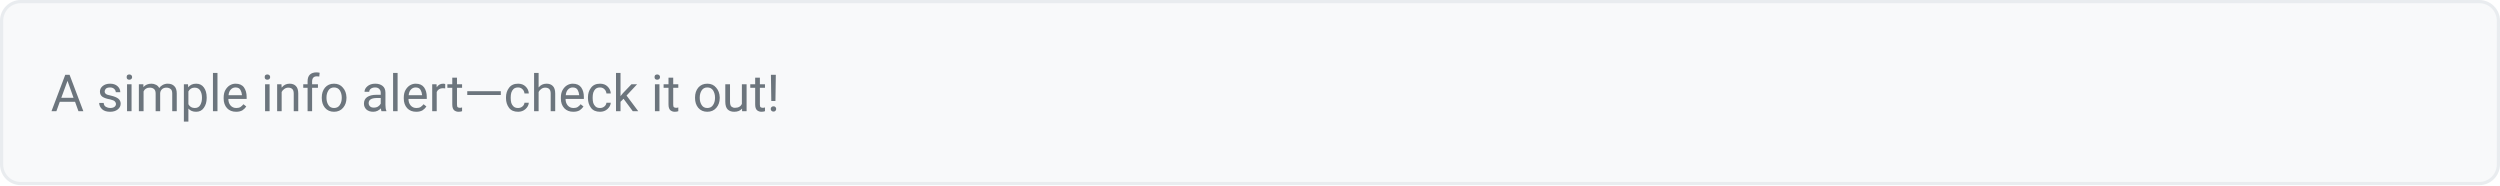
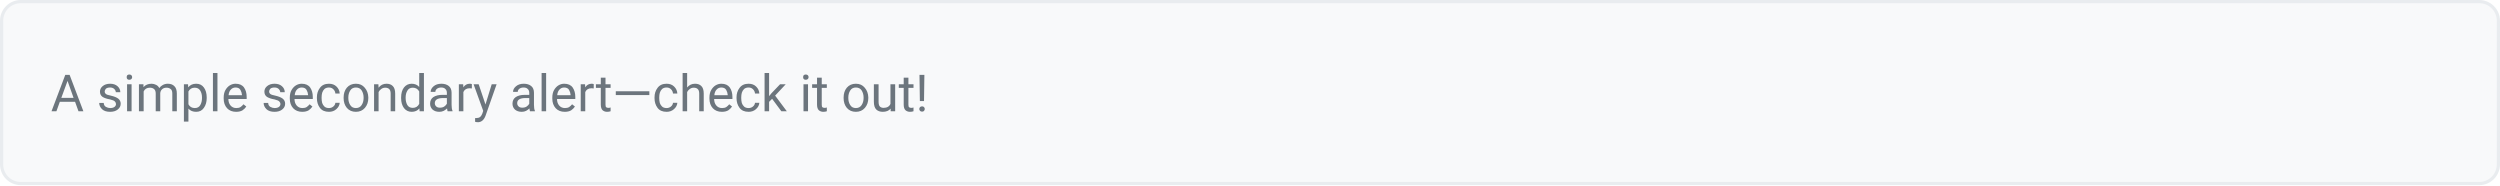
- <svg xmlns="http://www.w3.org/2000/svg" width="207.209mm" height="15.346mm" viewBox="0 0 207.209 15.346" version="1.1" id="svg6542" xml:space="preserve">
-   <defs id="defs6536" />
-   <g id="layer1" transform="translate(319.486,-58.97811)">
-     <rect ry="1.587" y="59.11" x="-319.354" height="15.081" width="206.945" id="rect4768" style="opacity:1;fill:#f8f9fa;fill-opacity:1;stroke:#e9ecef;stroke-width:0.265;stroke-linecap:butt;stroke-linejoin:miter;stroke-miterlimit:4;stroke-dasharray:none;stroke-dashoffset:0;stroke-opacity:1" rx="1.587" />
-     <text id="text4772" y="68.196" x="-315.28" style="font-style:normal;font-variant:normal;font-weight:normal;font-stretch:normal;font-size:4.233px;line-height:1.25;font-family:arial;-inkscape-font-specification:arial;letter-spacing:0px;word-spacing:0px;fill:#6c757d;fill-opacity:1;stroke:none;stroke-width:0.265" xml:space="preserve">
-       <tspan style="font-style:normal;font-variant:normal;font-weight:normal;font-stretch:normal;font-size:4.233px;font-family:Roboto;-inkscape-font-specification:Roboto;fill:#6c757d;fill-opacity:1;stroke-width:0.265" y="68.196" x="-315.28" id="tspan4770">A simple info alert—check it out!</tspan>
+ <svg xmlns="http://www.w3.org/2000/svg" width="783.153" height="58" viewBox="0 0 207.209 15.346" version="1.1" id="svg253">
+   <defs id="defs250" />
+   <g id="layer1" transform="translate(6.702132,-108.1068)">
+     <rect ry="1.587" y="108.239" x="-6.57" height="15.081" width="206.945" id="rect4768" style="fill:#f8f9fa;fill-opacity:1;stroke:#e9ecef;stroke-width:0.265;stroke-linecap:butt;stroke-linejoin:miter;stroke-miterlimit:4;stroke-dasharray:none;stroke-dashoffset:0;stroke-opacity:1" rx="1.587">
+       </rect>
+     <text id="text4772" y="117.325" x="-2.496" style="font-style:normal;font-variant:normal;font-weight:normal;font-stretch:normal;font-size:4.233px;line-height:1.25;font-family:arial;-inkscape-font-specification:arial;letter-spacing:0px;word-spacing:0px;fill:#6c757d;fill-opacity:1;stroke:none;stroke-width:0.265" xml:space="preserve">
+       <tspan style="font-style:normal;font-variant:normal;font-weight:normal;font-stretch:normal;font-size:4.233px;font-family:Roboto;-inkscape-font-specification:Roboto;fill:#6c757d;fill-opacity:1;stroke-width:0.265" y="117.325" x="-2.496" id="tspan4770">A simple secondary alert—check it out!</tspan>
    </text>
  </g>
</svg>
